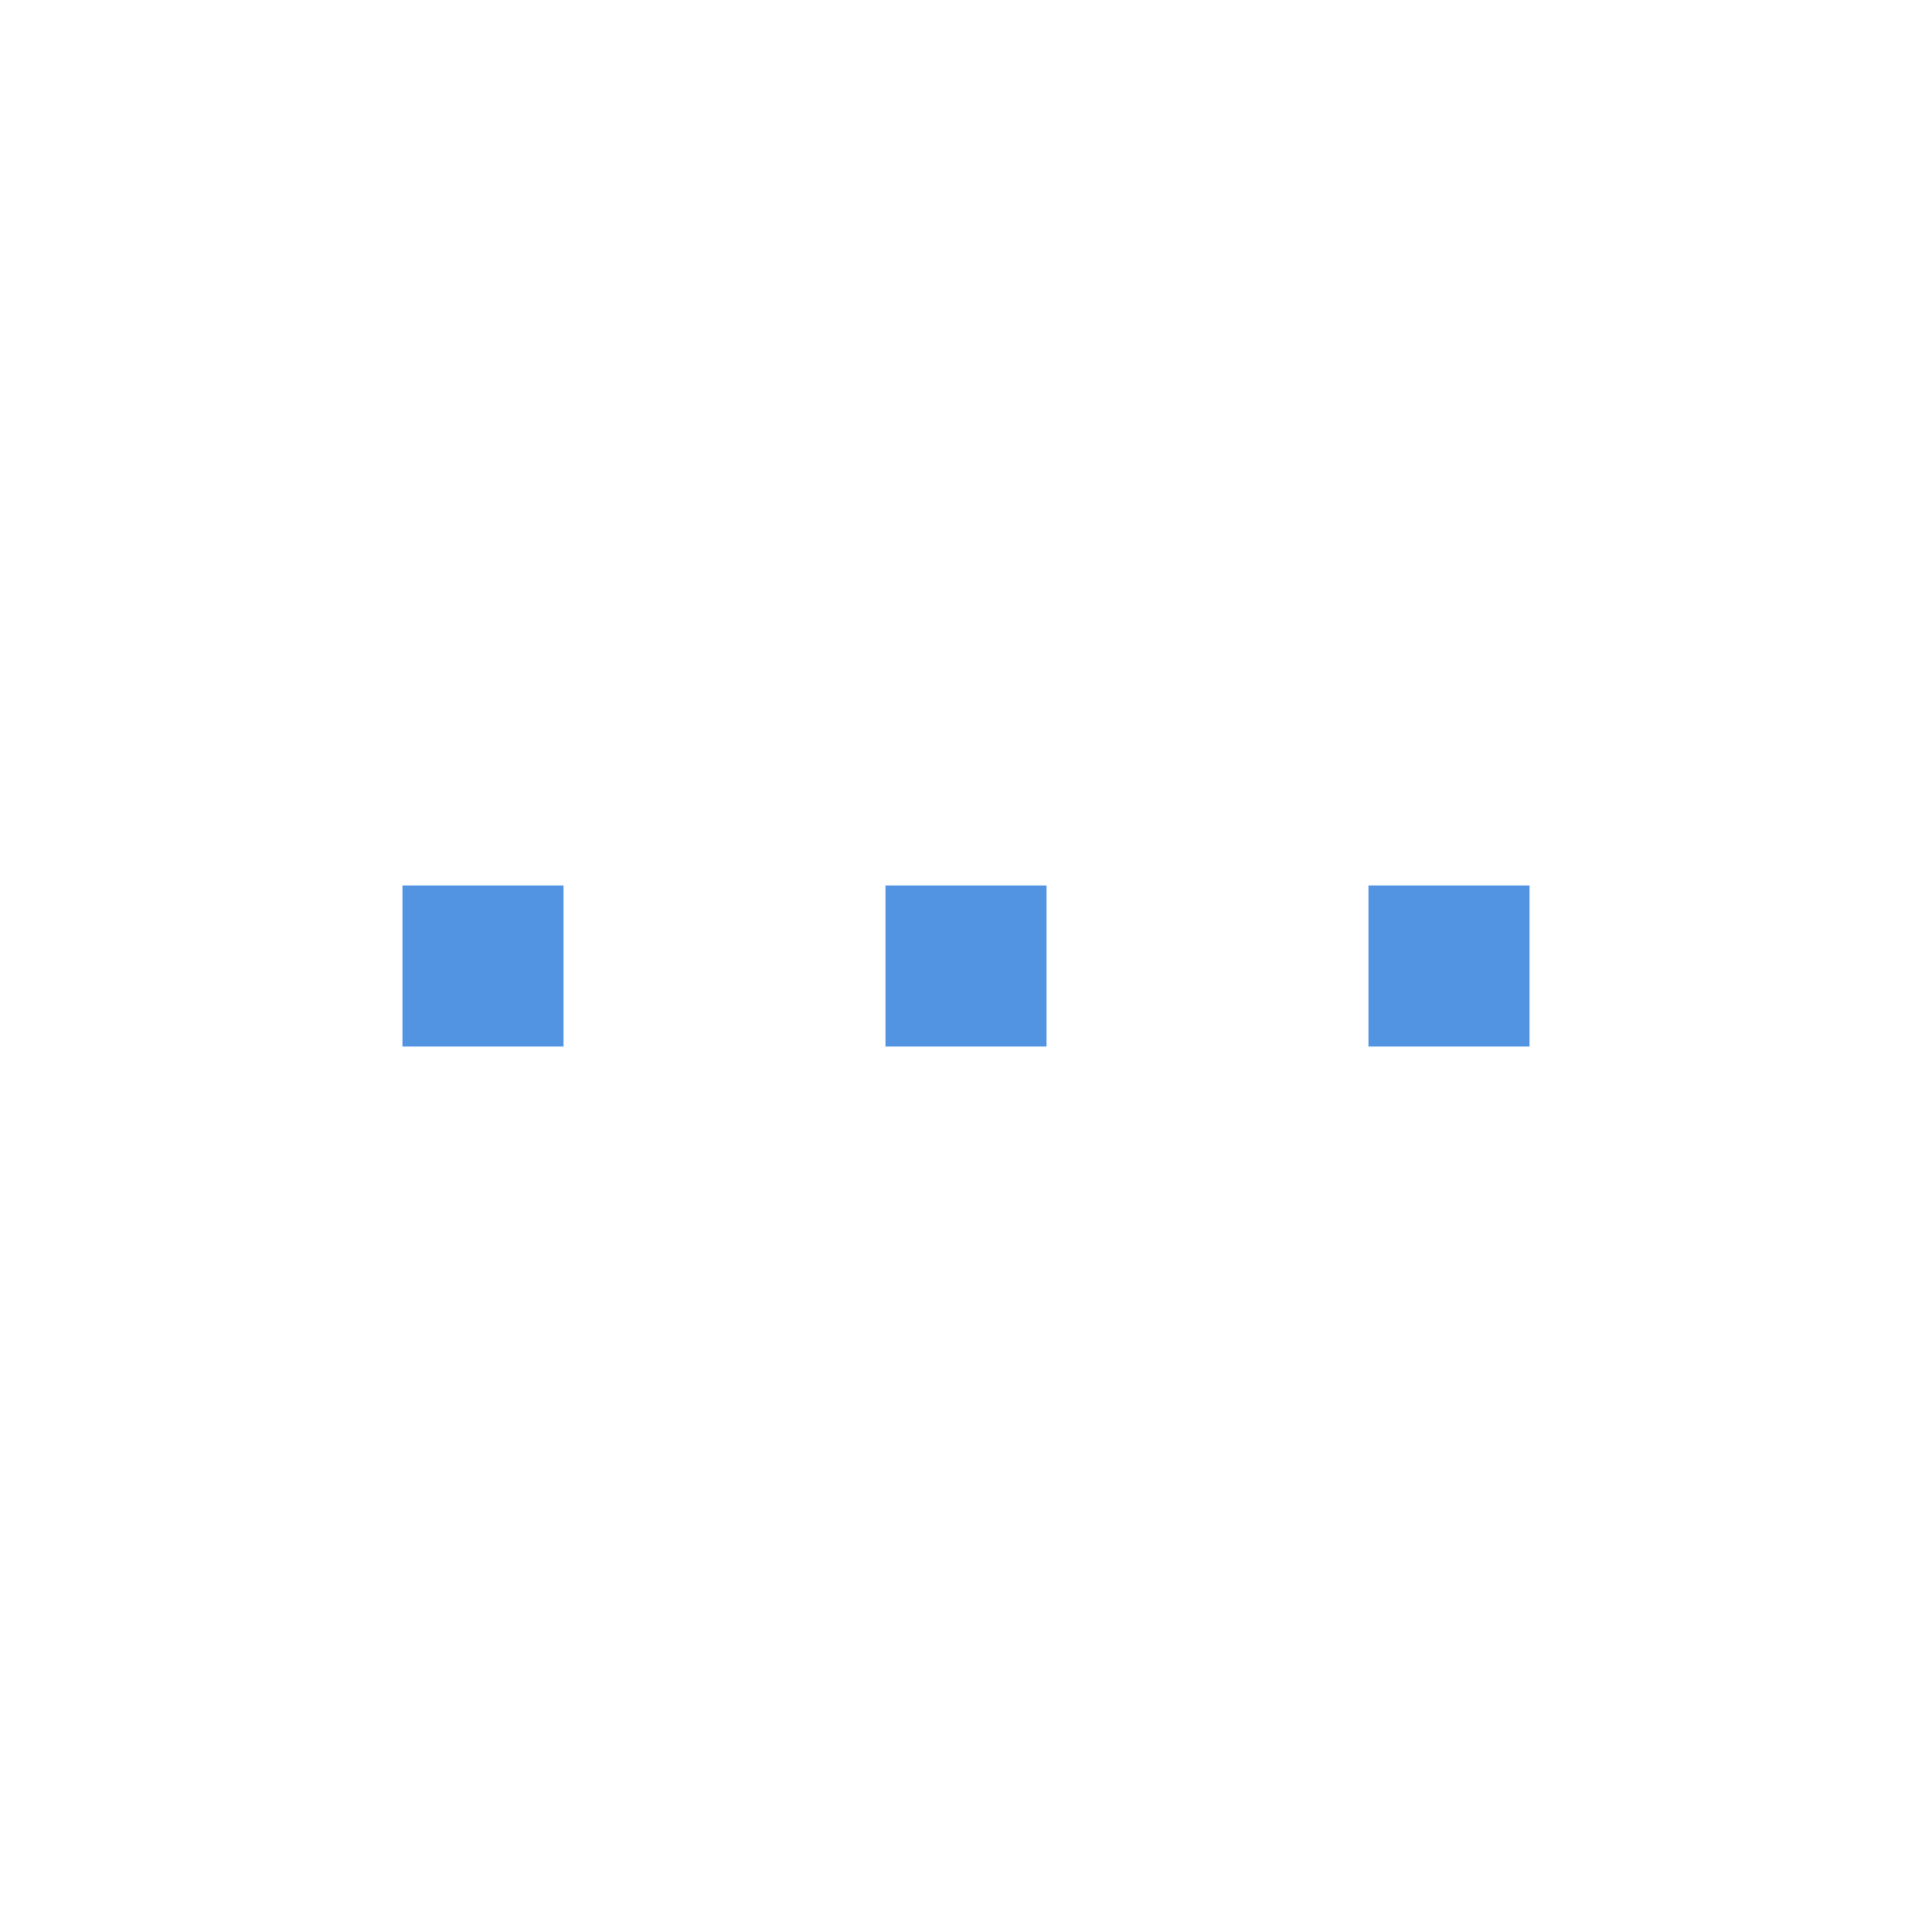
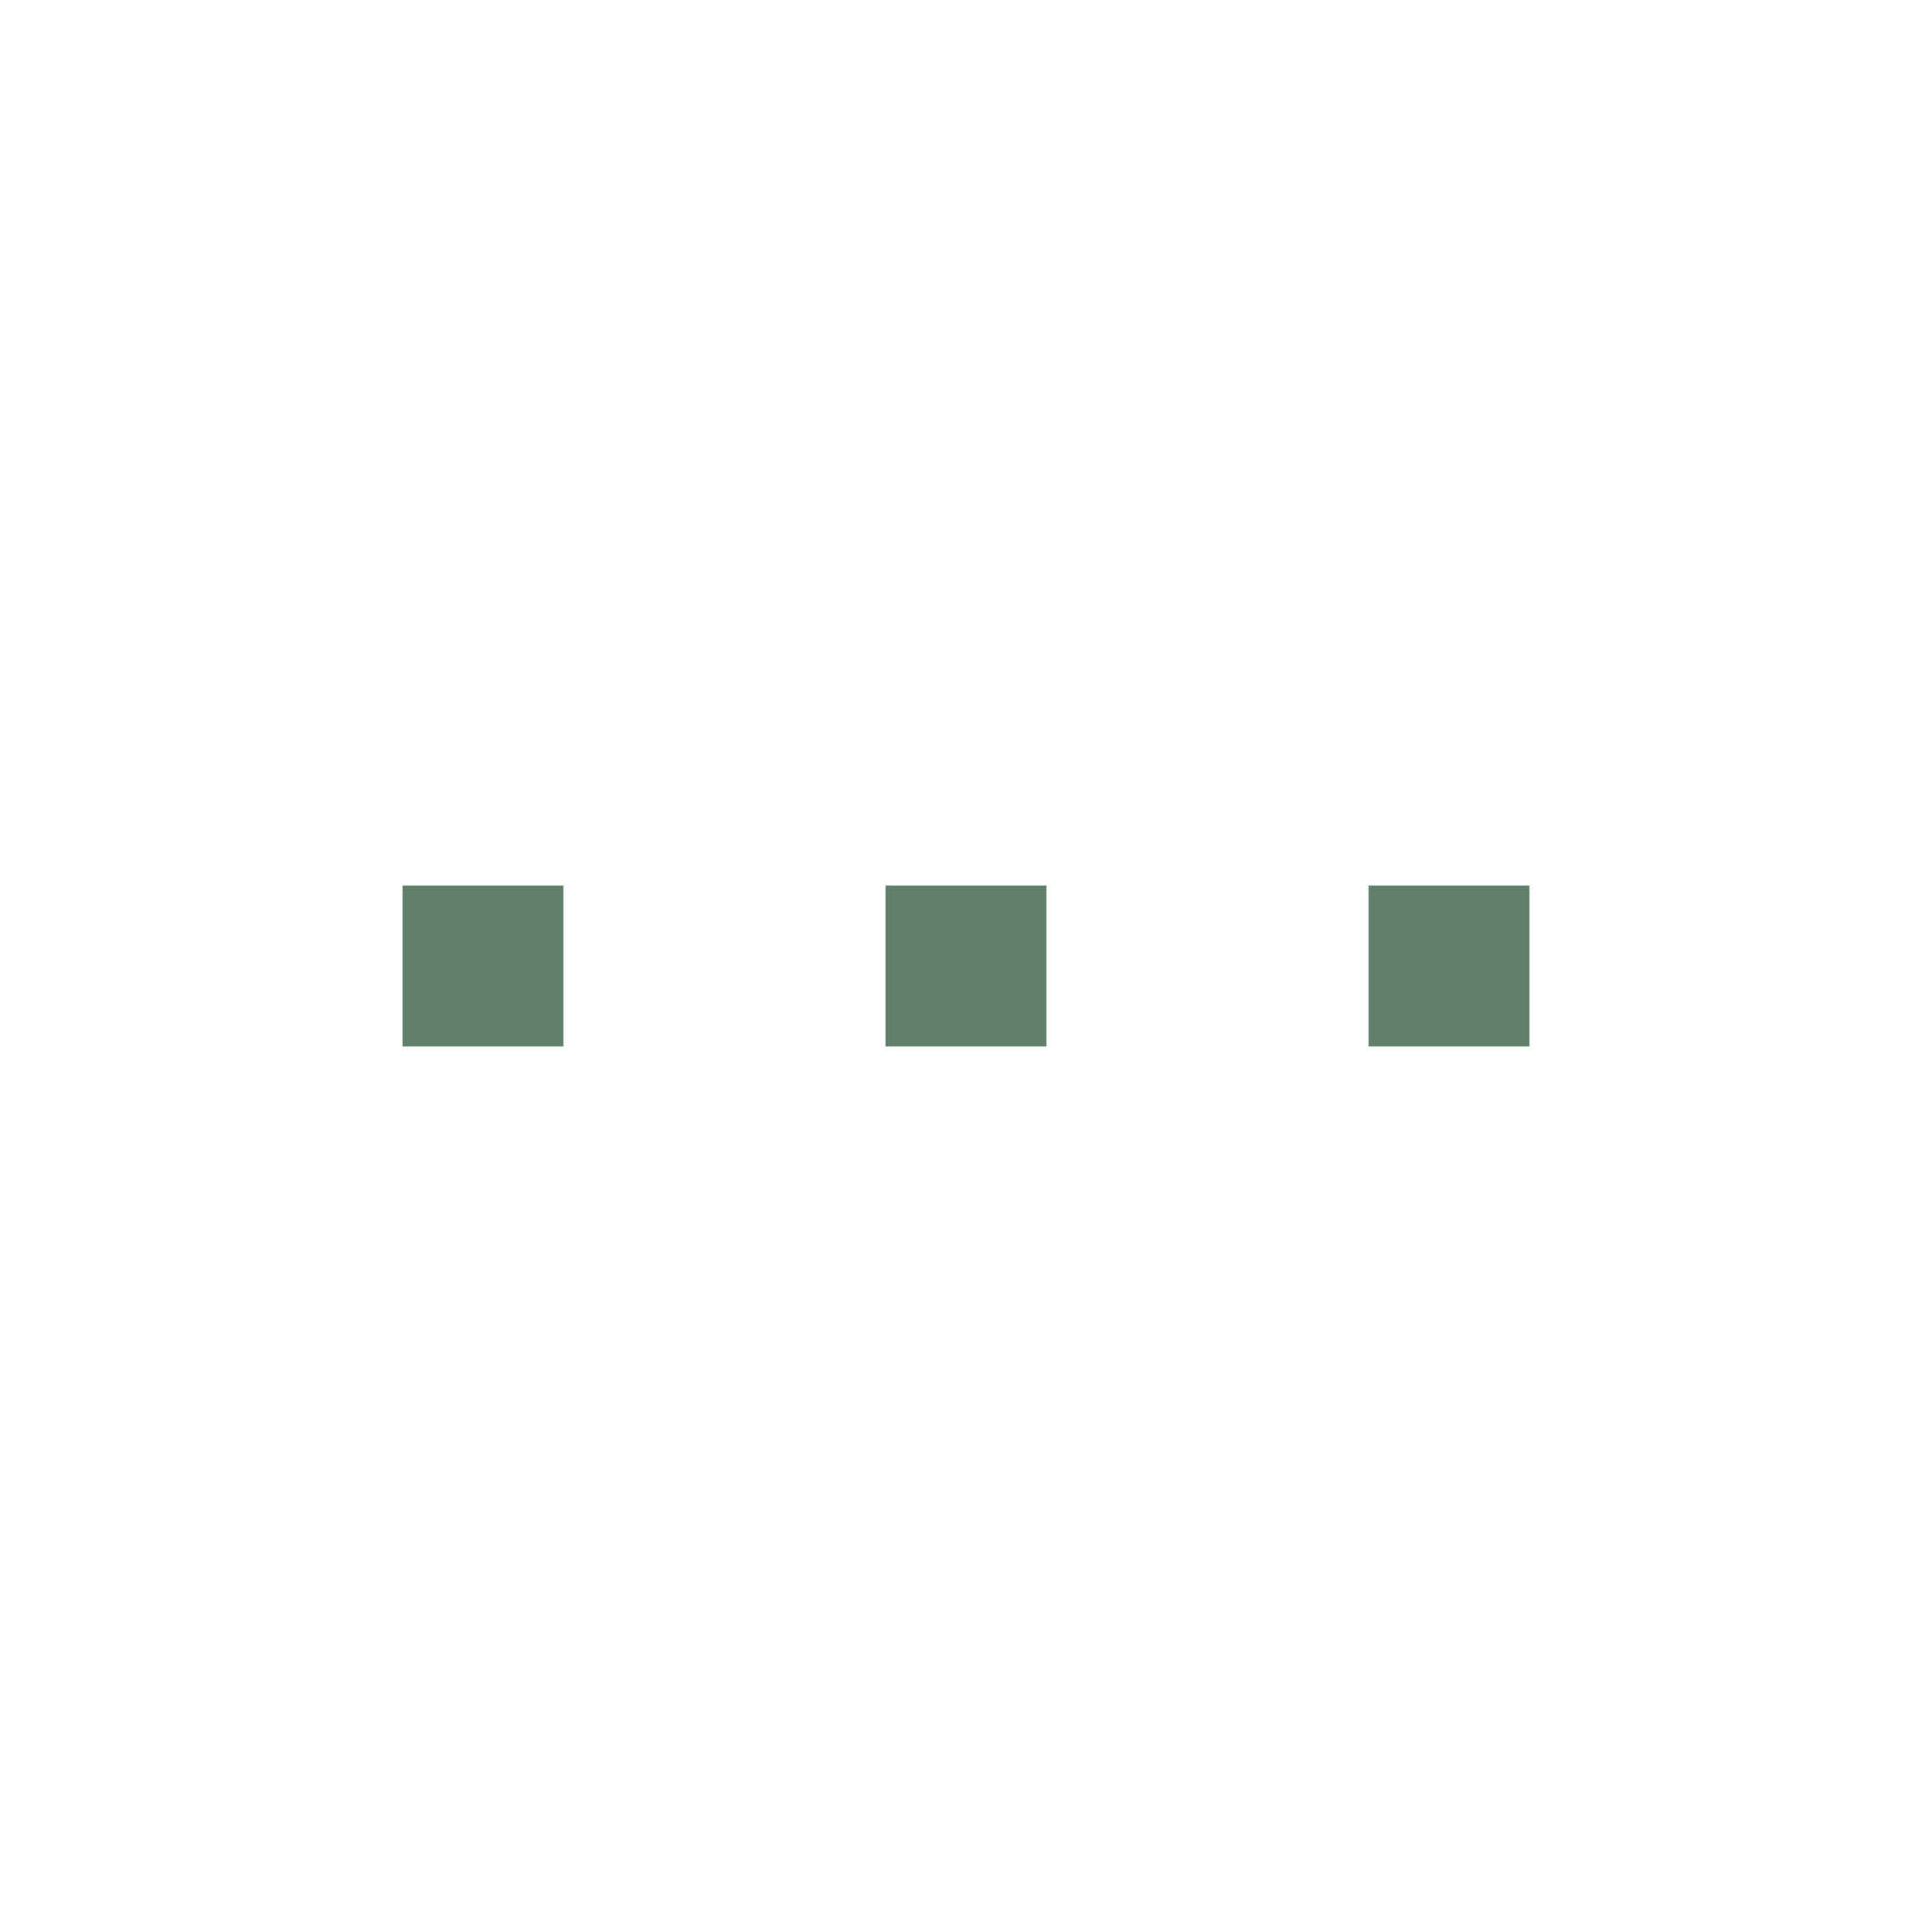
<svg xmlns="http://www.w3.org/2000/svg" xmlns:ns1="http://www.openswatchbook.org/uri/2009/osb" xmlns:xlink="http://www.w3.org/1999/xlink" width="24" height="24" id="svg11300" version="1.0" style="display:inline;enable-background:new">
  <defs id="defs3">
    <linearGradient id="selected_bg_color" ns1:paint="solid">
-       <stop style="stop-color:#5294e2;stop-opacity:1;" offset="0" id="stop4140" />
+       <stop style="stop-color:#61806a;stop-opacity:1;" offset="0" id="stop4140" />
    </linearGradient>
    <linearGradient xlink:href="#selected_bg_color" id="linearGradient4142" x1="6" y1="287" x2="6" y2="289" gradientUnits="userSpaceOnUse" />
  </defs>
  <g style="display:inline" id="layer1" transform="translate(0,-276)">
    <rect style="opacity:1;fill:url(#linearGradient4142);fill-opacity:1;stroke:none;stroke-width:1;stroke-linecap:round;stroke-linejoin:miter;stroke-miterlimit:4;stroke-dasharray:none;stroke-dashoffset:0;stroke-opacity:1" id="rect4138" width="2" height="2" x="5" y="287" />
    <rect style="display:inline;opacity:1;fill:url(#selected_bg_color);fill-opacity:1;stroke:none;stroke-width:1;stroke-linecap:round;stroke-linejoin:miter;stroke-miterlimit:4;stroke-dasharray:none;stroke-dashoffset:0;stroke-opacity:1;enable-background:new" id="rect4138-6" width="2" height="2" x="11" y="287" />
    <rect style="display:inline;opacity:1;fill:url(#selected_bg_color);fill-opacity:1;stroke:none;stroke-width:1;stroke-linecap:round;stroke-linejoin:miter;stroke-miterlimit:4;stroke-dasharray:none;stroke-dashoffset:0;stroke-opacity:1;enable-background:new" id="rect4138-9" width="2" height="2" x="17" y="287" />
  </g>
</svg>
